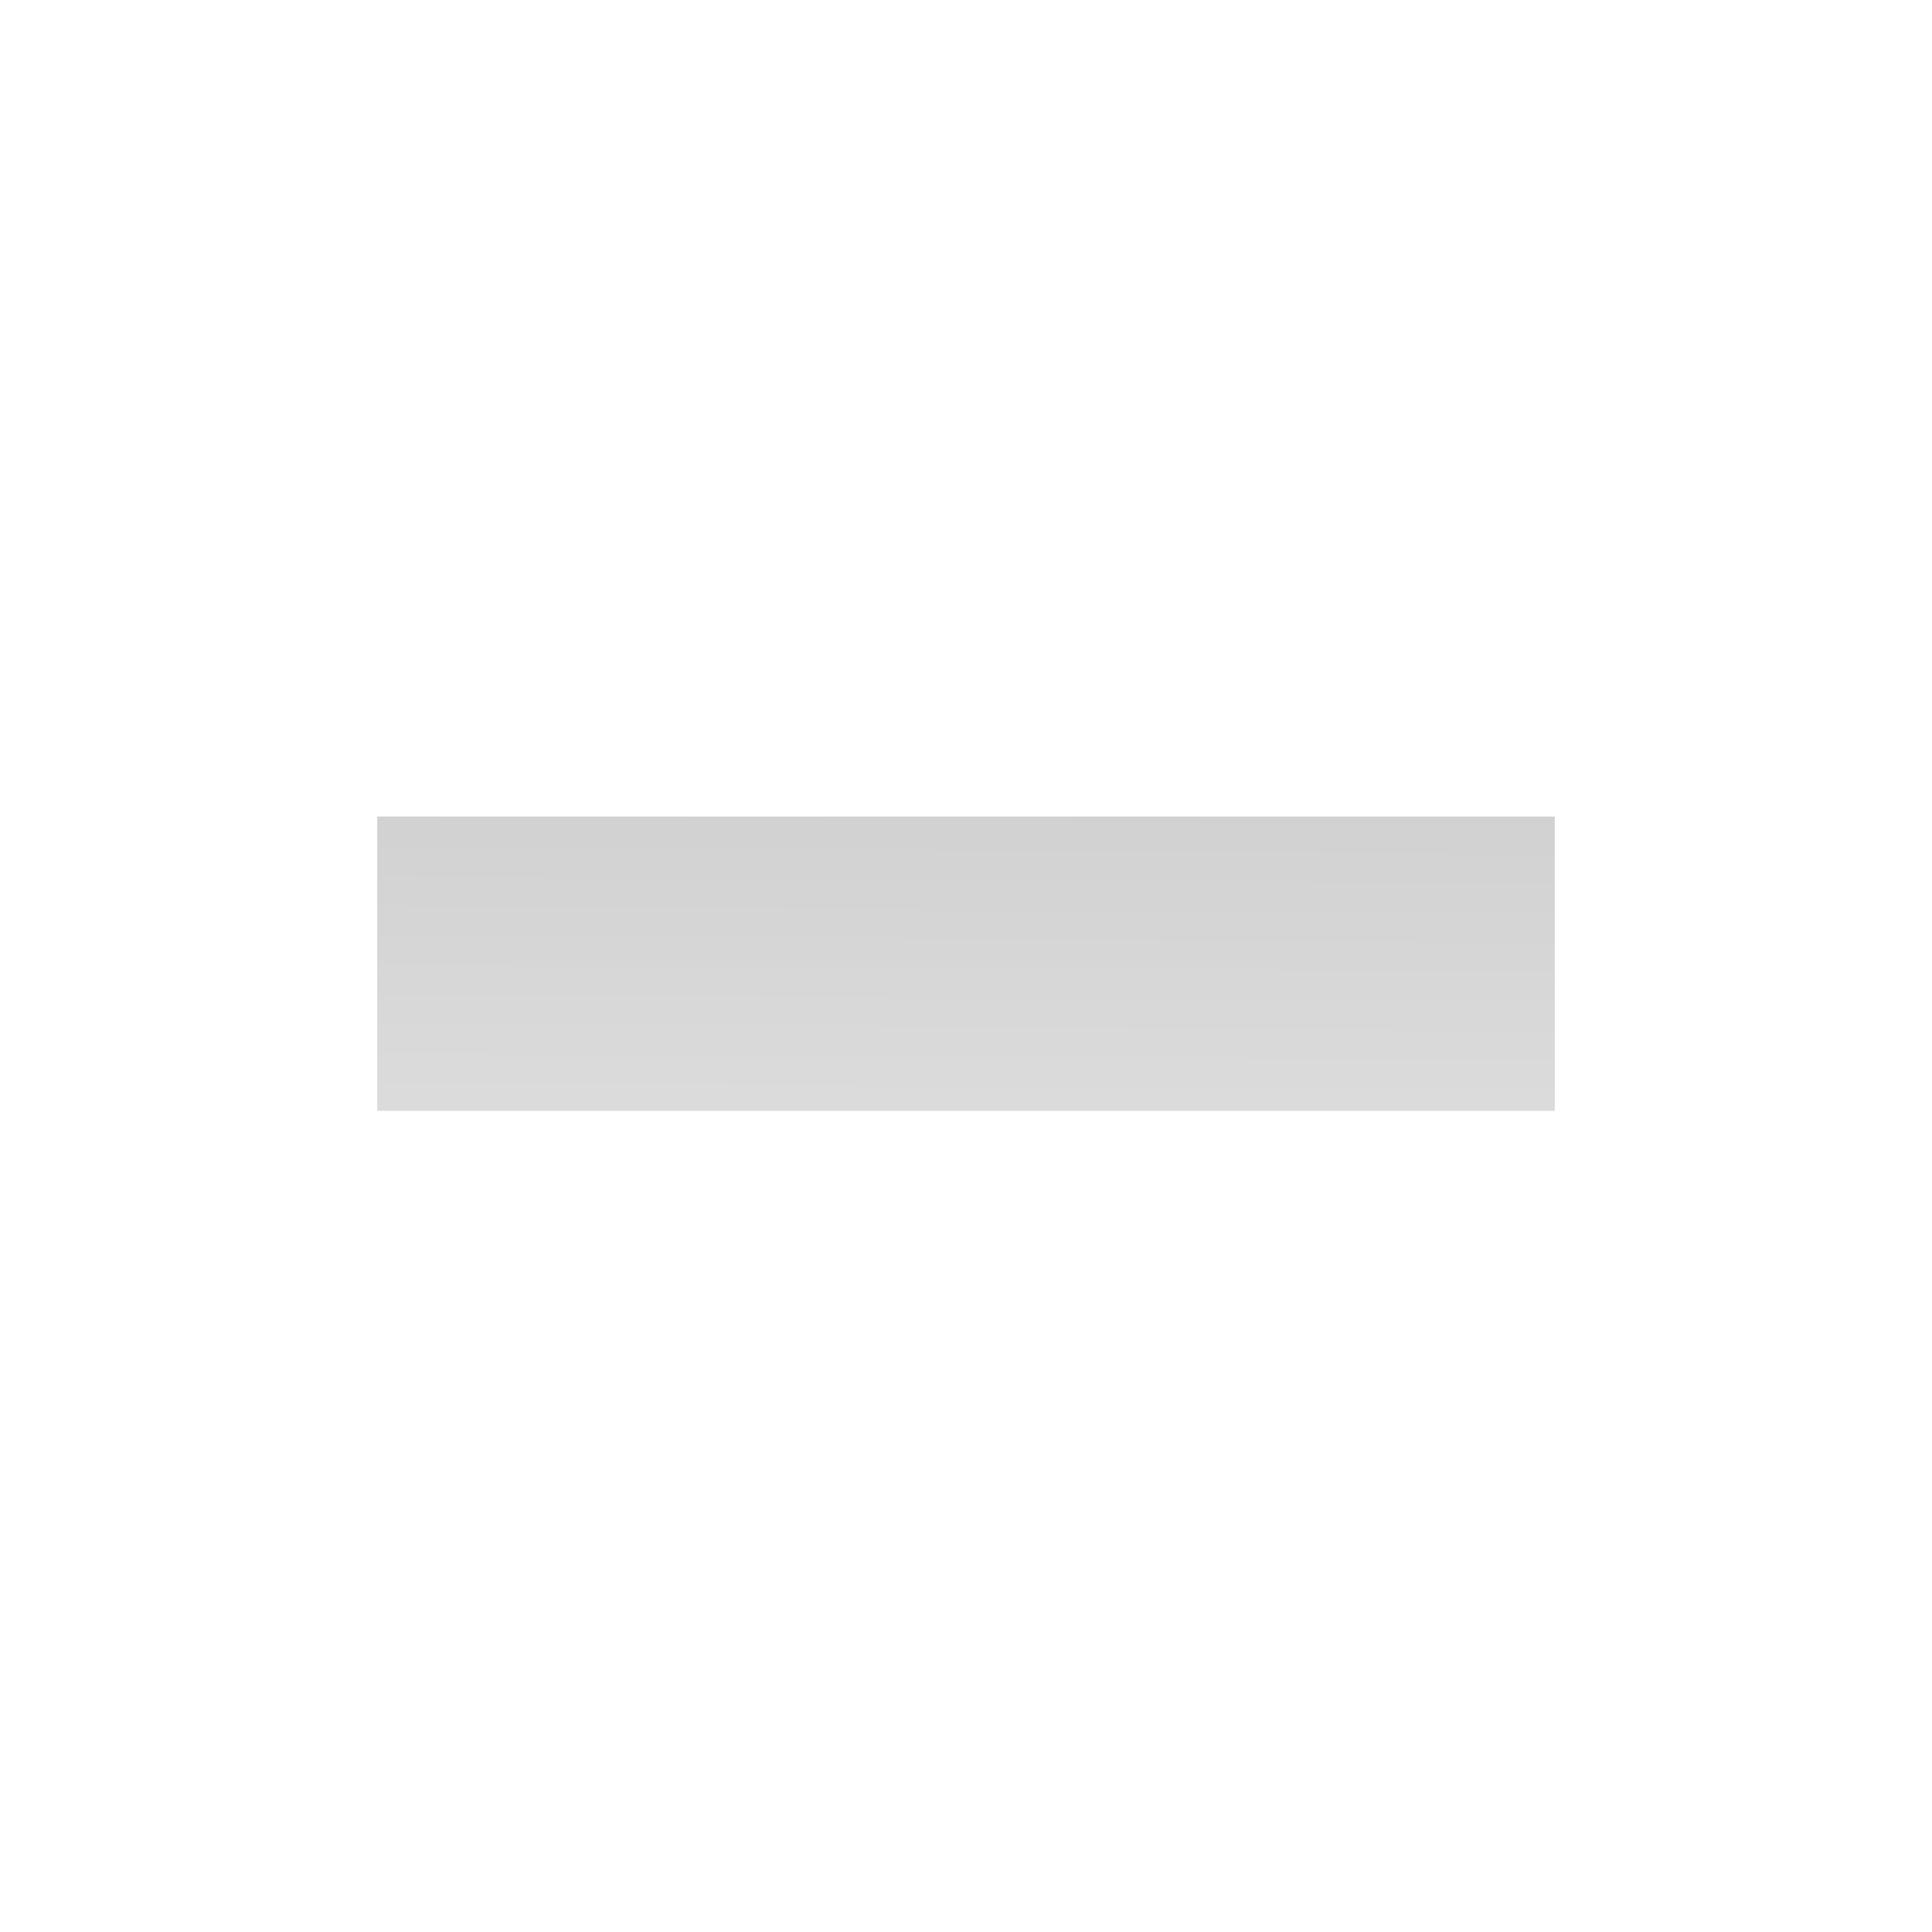
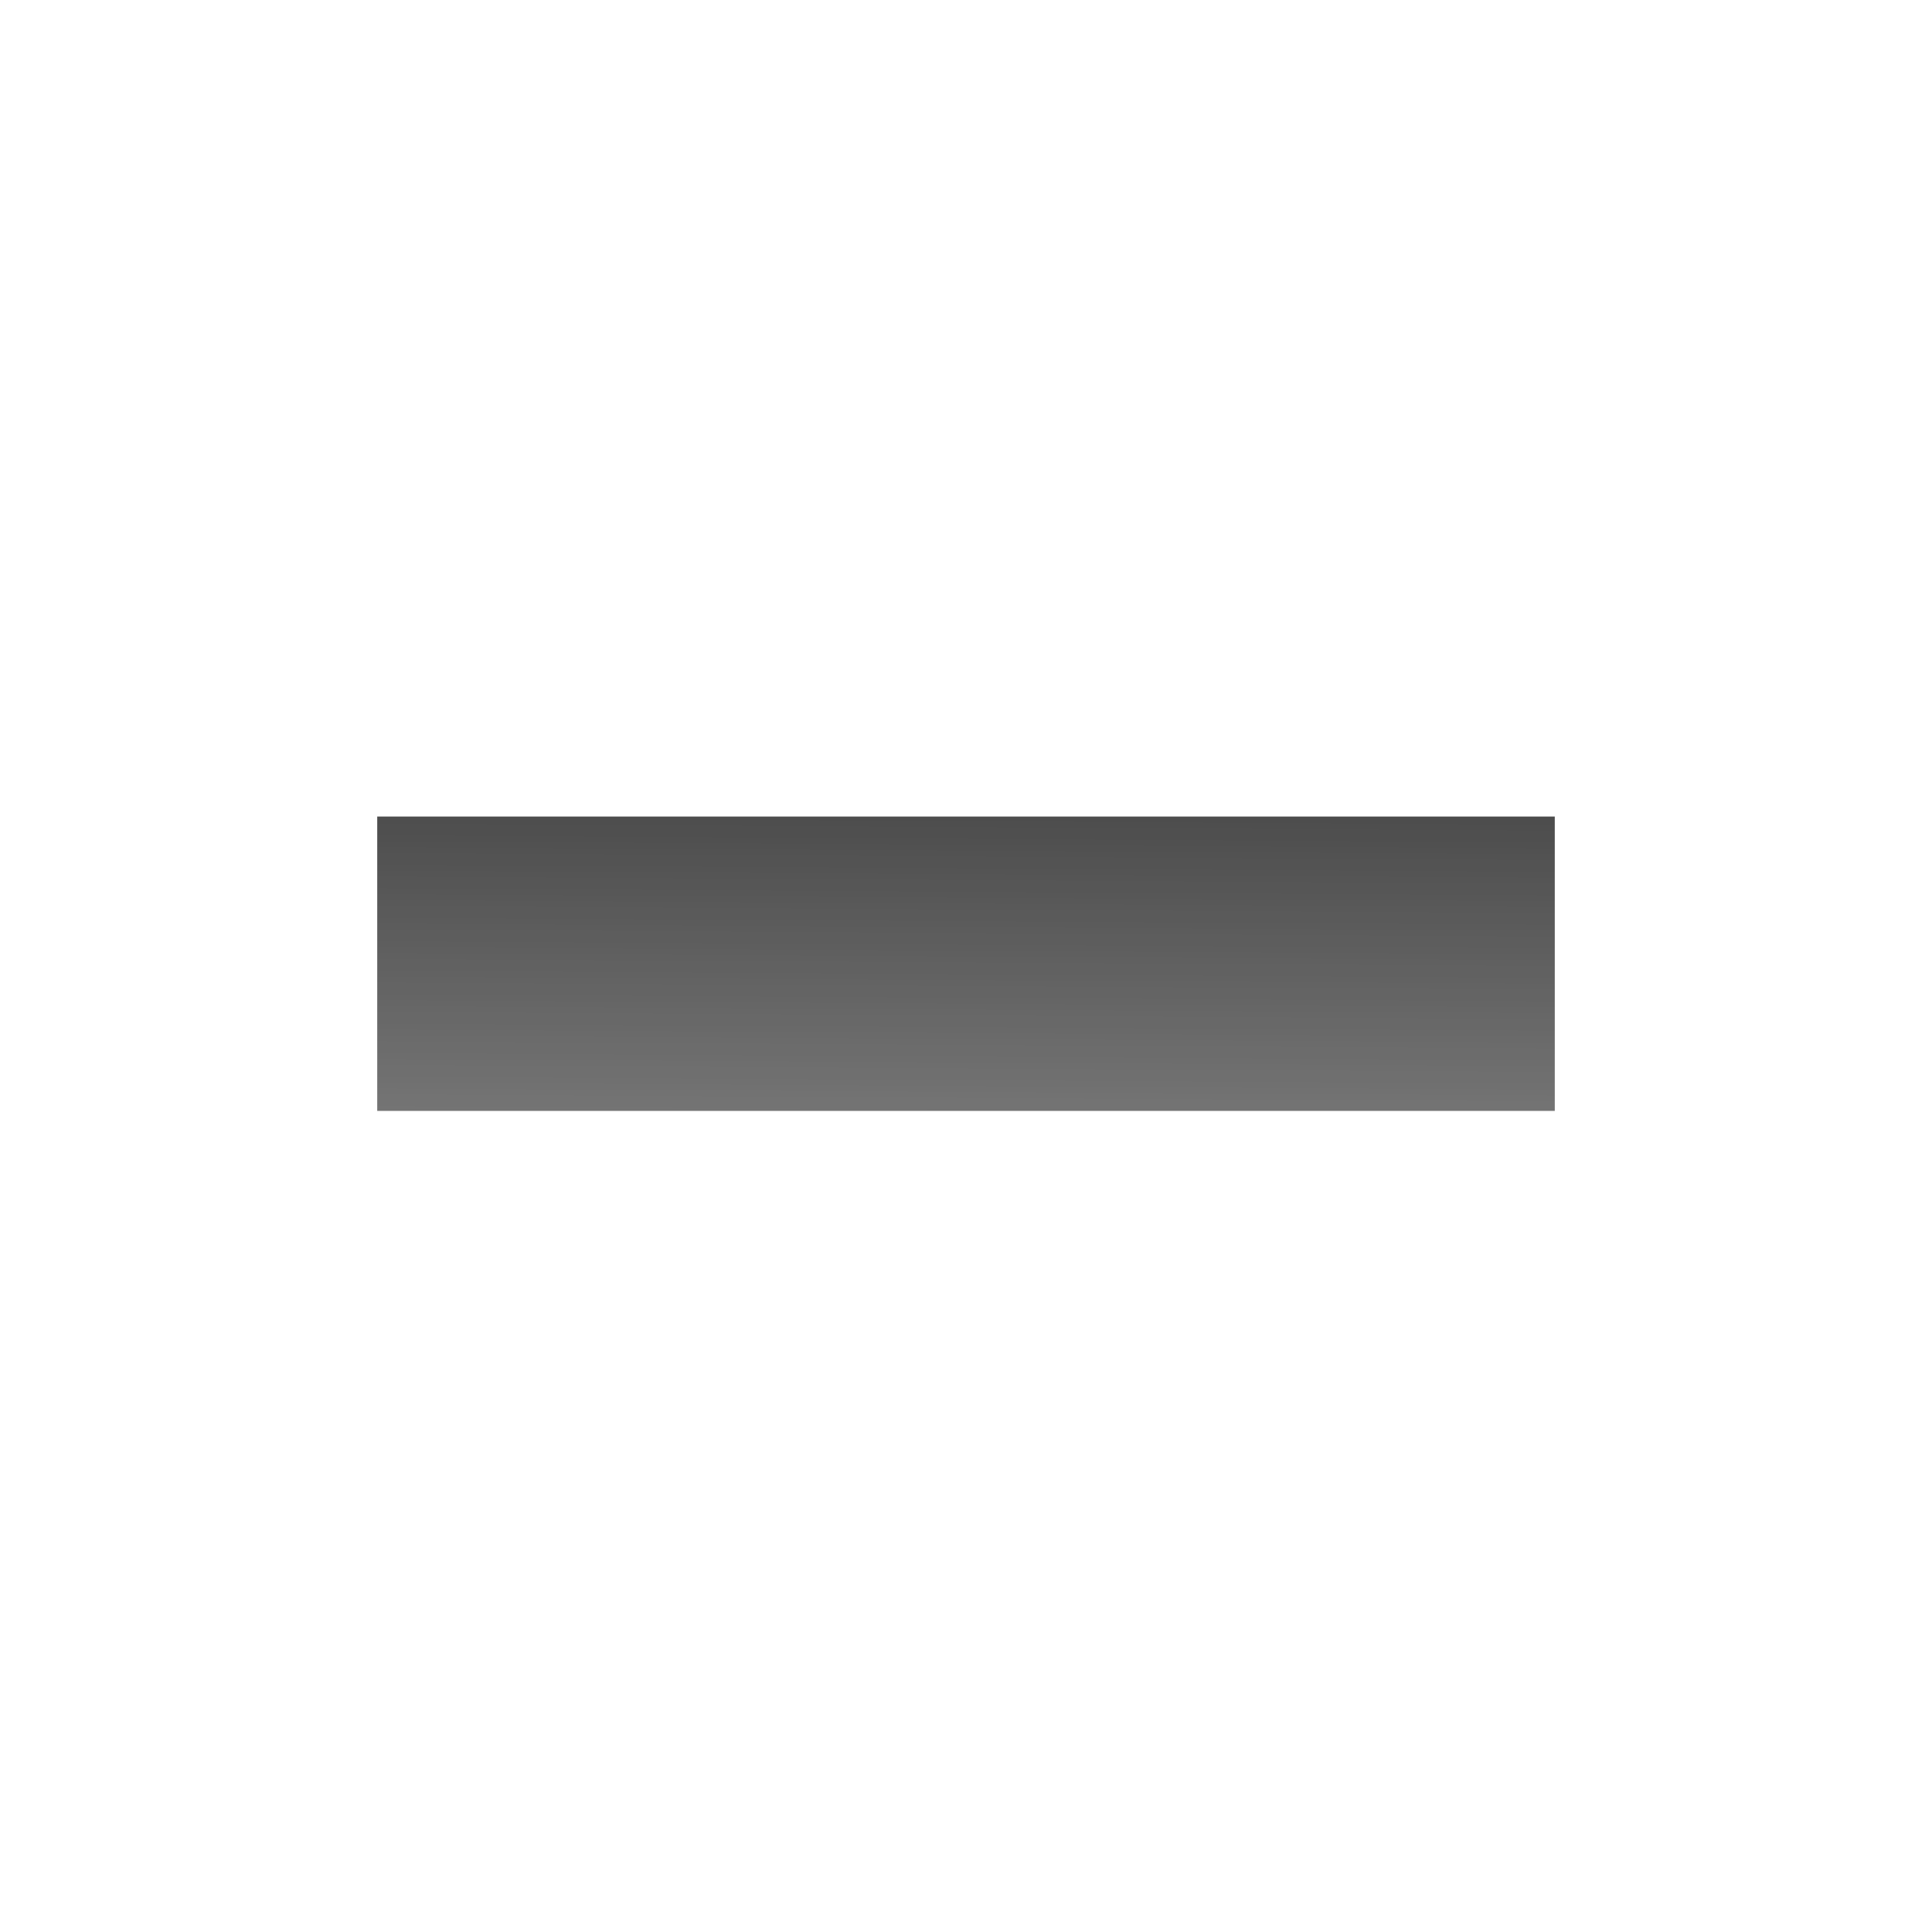
<svg xmlns="http://www.w3.org/2000/svg" xmlns:xlink="http://www.w3.org/1999/xlink" width="28" height="28" version="1.1" style="enable-background:new" id="svg8" viewBox="0 0 28 28">
  <defs id="defs12">
    <linearGradient x1="6.931" y1="7.844" x2="11.17" y2="12.083" id="linearGradient2388" xlink:href="#linearGradient3587-6-5" gradientUnits="userSpaceOnUse" gradientTransform="matrix(1.508495,1.508495,-1.508495,1.508495,18.52582,-14.66139)" />
    <linearGradient id="linearGradient3587-6-5">
      <stop id="stop3589-9-2" style="stop-color:#000000;stop-opacity:1" offset="0" />
      <stop id="stop3591-7-4" style="stop-color:#646464;stop-opacity:1" offset="1" />
    </linearGradient>
    <linearGradient x1="7.08" y1="7.694" x2="11.318" y2="11.932" id="linearGradient2388-0" xlink:href="#linearGradient2402" gradientUnits="userSpaceOnUse" gradientTransform="matrix(1.414214,1.414214,-1.414214,1.414214,17.70964,-12.33706)" />
    <linearGradient id="linearGradient2402">
      <stop id="stop2404" style="stop-color:#4d86b2;stop-opacity:1" offset="0" />
      <stop id="stop2406" style="stop-color:#8ab9dd;stop-opacity:1" offset="1" />
    </linearGradient>
    <linearGradient x1="6.931" y1="7.844" x2="11.17" y2="12.083" id="linearGradient2388-8" xlink:href="#linearGradient3587-6-5" gradientUnits="userSpaceOnUse" gradientTransform="matrix(1.508436,1.508436,-1.508436,1.508436,18.52531,-14.66028)" />
    <linearGradient xlink:href="#linearGradient3587-6-5" id="linearGradient4152" x1="7.676" y1="1040.398" x2="7.666" y2="1042.292" gradientUnits="userSpaceOnUse" gradientTransform="matrix(3.91756,0,0,4.505194,-16.54567,-4677.638)" />
  </defs>
-   <rect style="opacity:0.2;fill:url(#linearGradient4152);fill-opacity:1;fill-rule:evenodd;stroke:none;stroke-width:2.133px;stroke-linecap:butt;stroke-linejoin:miter;stroke-opacity:1;enable-background:new" id="rect3336" width="17.066" height="4.266" x="5.467" y="11.834" />
+   <rect style="opacity:0.779;fill:url(#linearGradient4152);fill-opacity:1;fill-rule:evenodd;stroke:none;stroke-width:2.133px;stroke-linecap:butt;stroke-linejoin:miter;stroke-opacity:1;enable-background:new" id="rect3336" width="17.066" height="4.266" x="5.467" y="11.834" />
</svg>
